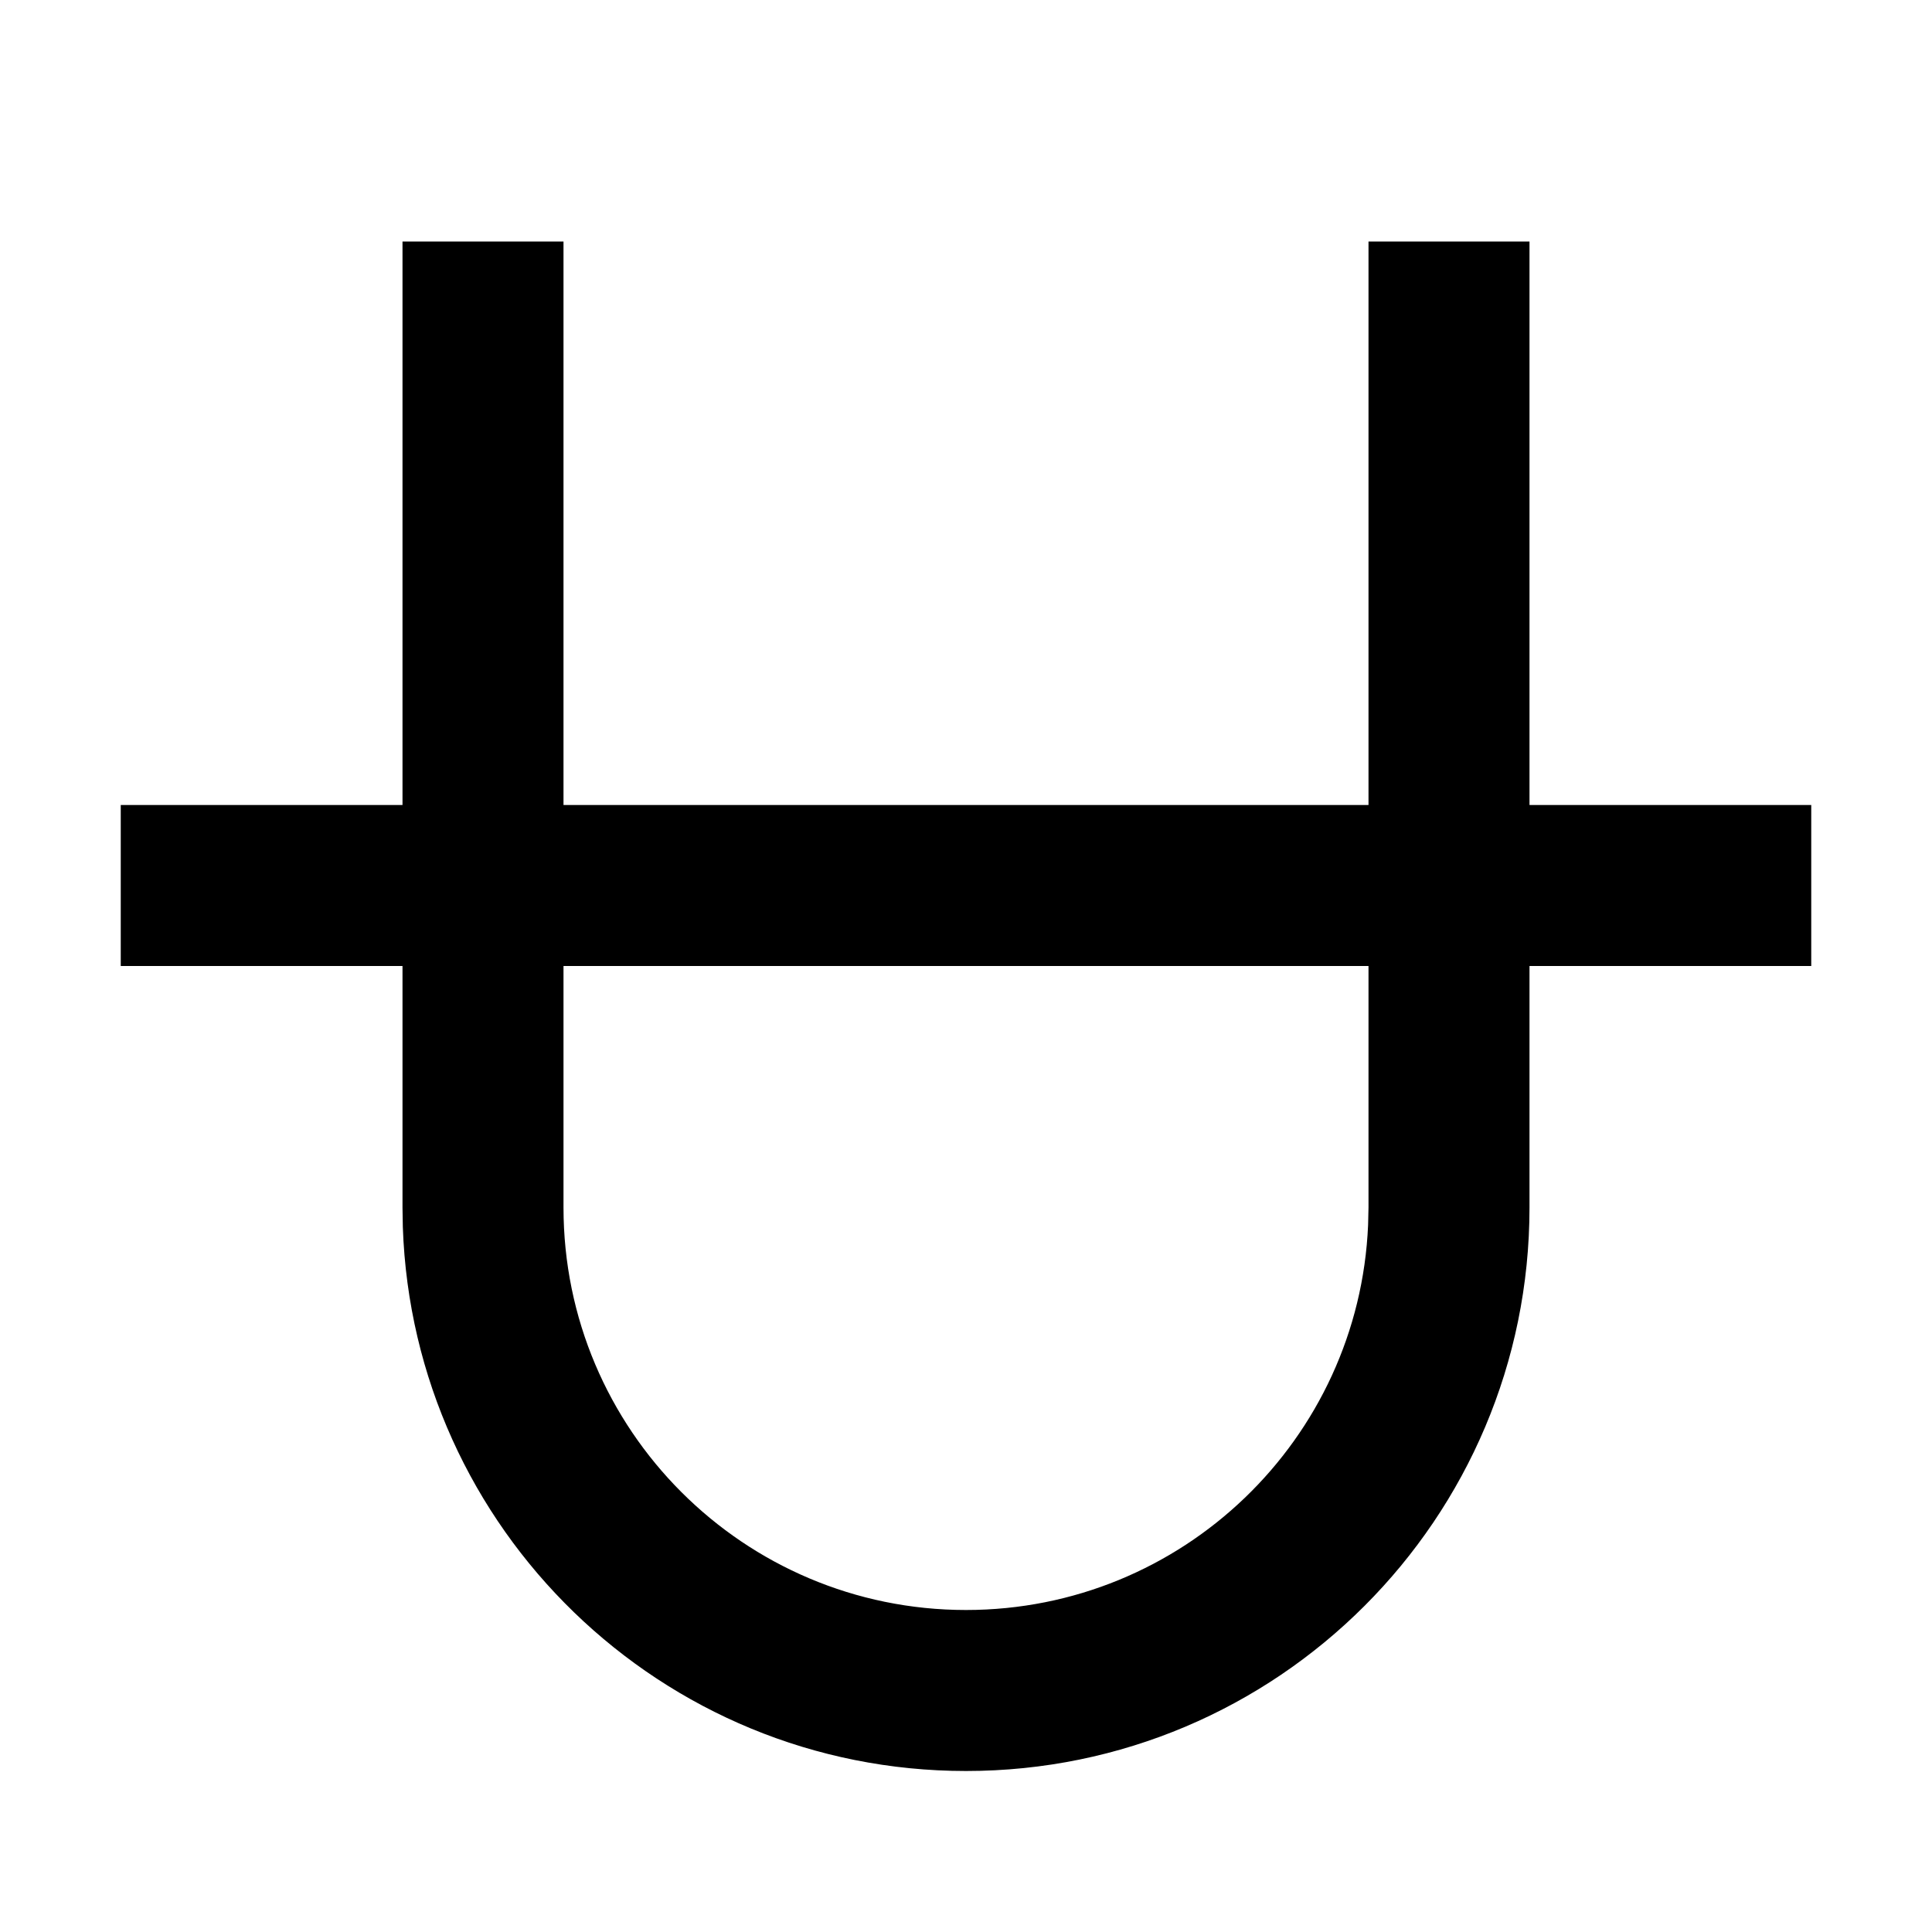
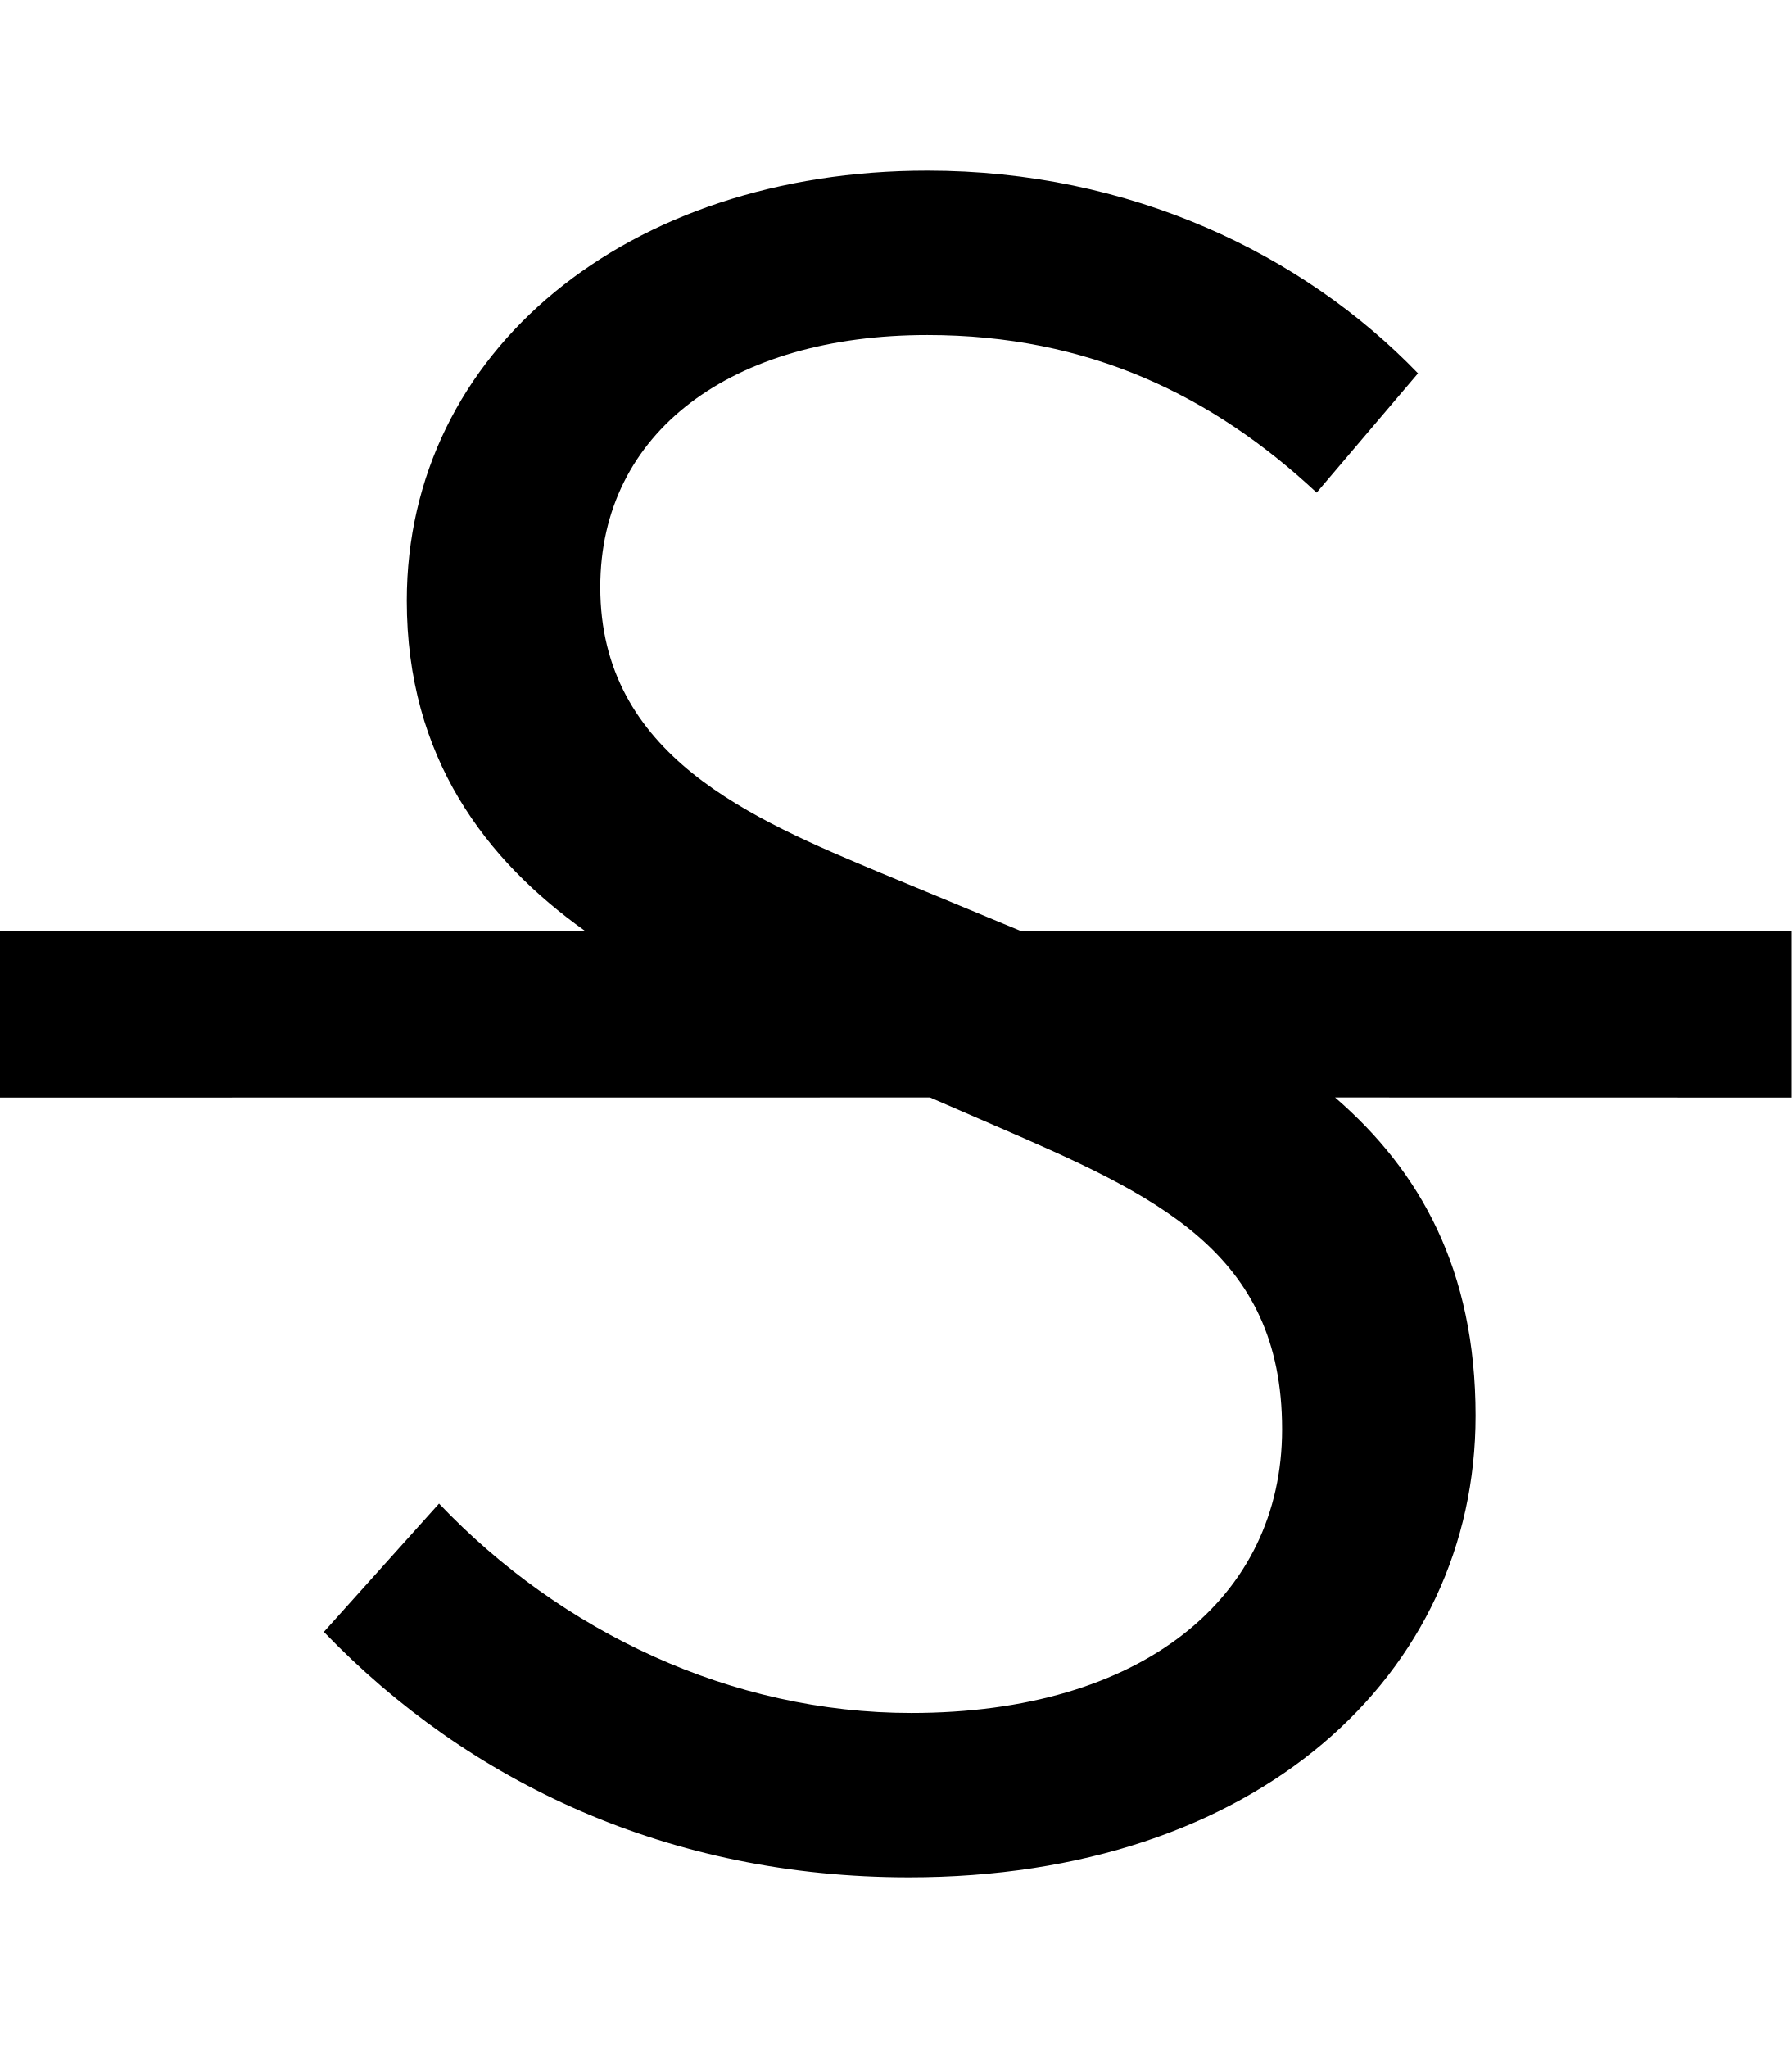
- <svg xmlns="http://www.w3.org/2000/svg" width="24" height="24" viewBox="0 0 24 24">
-   <path d="M7,3 L7,10 L17,10 L17,3 L19,3 L19,10 L22.5,10 L22.5,12 L19,12 L19,15 C19,18.866 15.866,22 12,22 C8.215,22 5.131,18.995 5.004,15.241 L5,15 L5,12 L1.5,12 L1.5,10 L5,10 L5,3 L7,3 Z M17,12 L7,12 L7,15 C7,17.761 9.239,20 12,20 C14.689,20 16.882,17.878 16.995,15.217 L17,15 L17,12 Z" fill="#000" fill-rule="evenodd" />
+ <svg xmlns="http://www.w3.org/2000/svg" width="21" height="24" viewBox="0 0 21 24">
+   <path d="M10.87,2 C13.246,2 15.271,2.976 16.621,4.375 L16.621,4.375 L15.433,5.773 C14.218,4.639 12.76,3.926 10.87,3.926 C8.575,3.926 7.036,5.061 7.036,6.881 C7.036,8.86 8.818,9.599 10.33,10.232 L10.33,10.232 L11.958,10.907 L21,10.907 L21,12.862 L15.649,12.861 C16.649,13.725 17.296,14.884 17.296,16.591 C17.296,19.625 14.731,22 10.654,22 C7.846,22 5.497,20.892 3.796,19.124 L3.796,19.124 L5.146,17.62 C6.577,19.124 8.575,20.074 10.681,20.074 C13.381,20.074 15.028,18.728 15.028,16.749 C15.028,14.665 13.543,14.005 11.653,13.187 L11.653,13.187 L10.901,12.861 L0,12.862 L0,10.907 L6.854,10.907 C5.698,10.082 4.768,8.881 4.768,7.04 C4.768,4.111 7.36,2 10.87,2 Z" fill="#000" fill-rule="evenodd" />
</svg>
